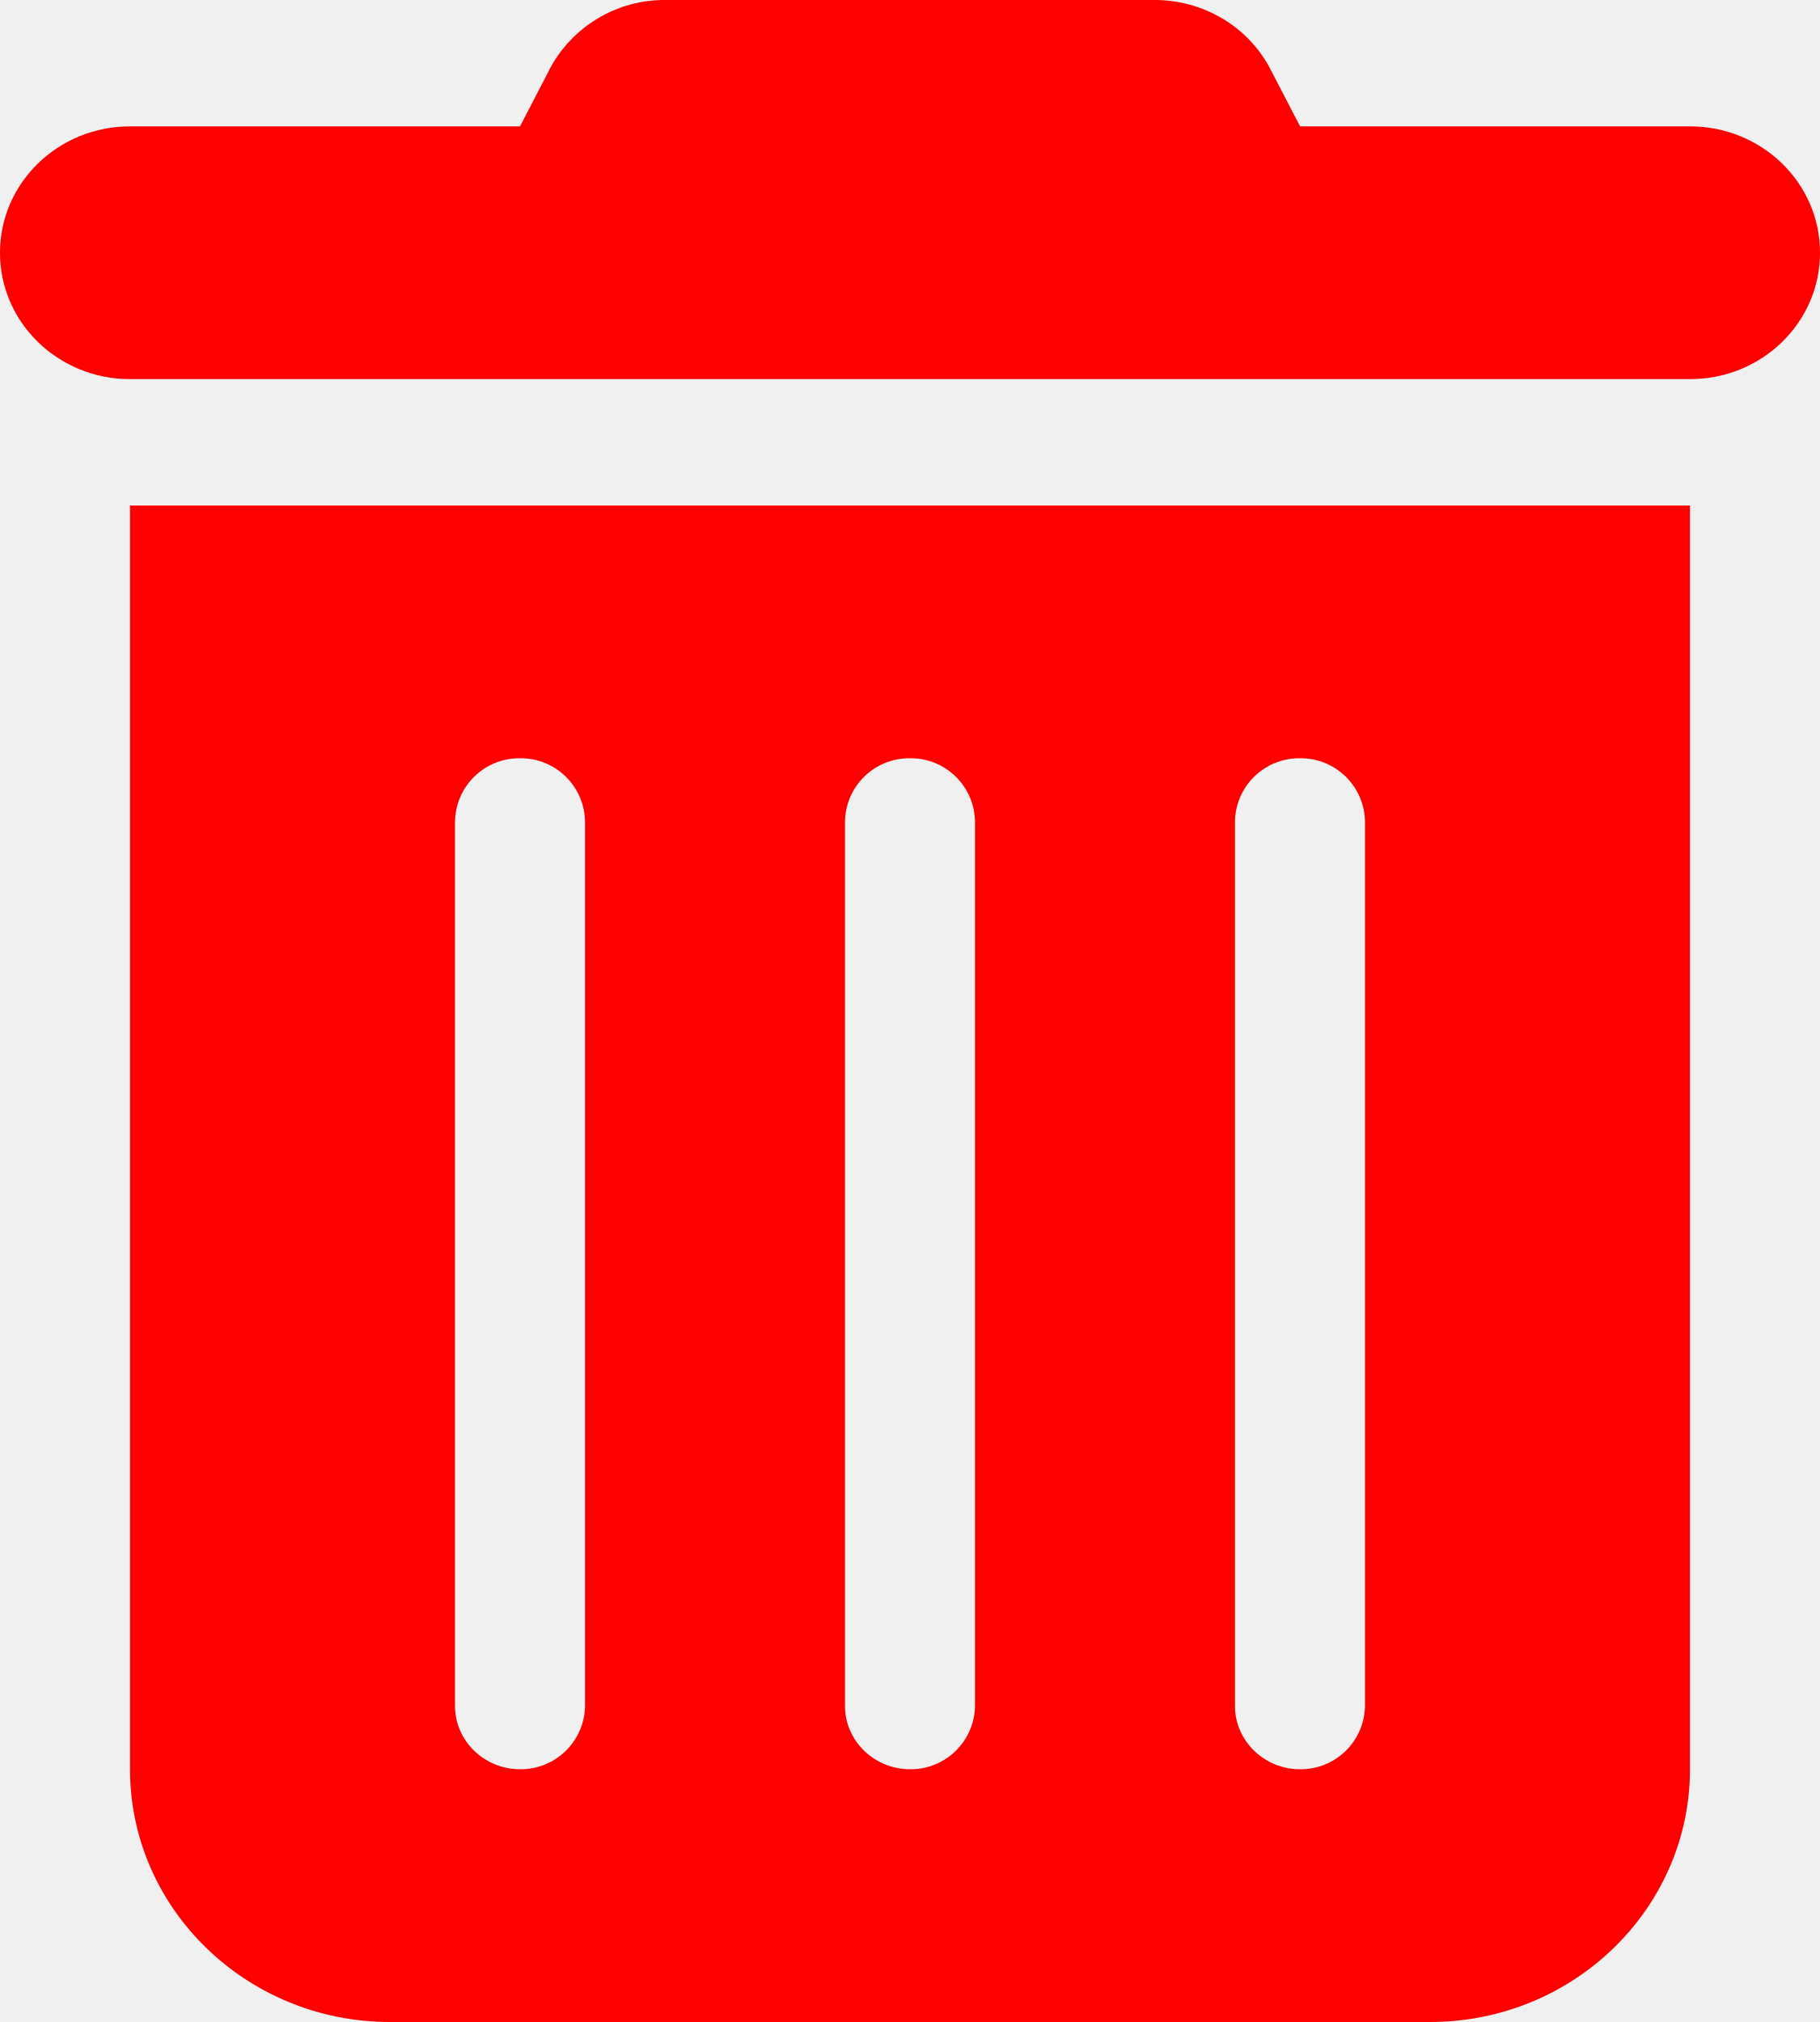
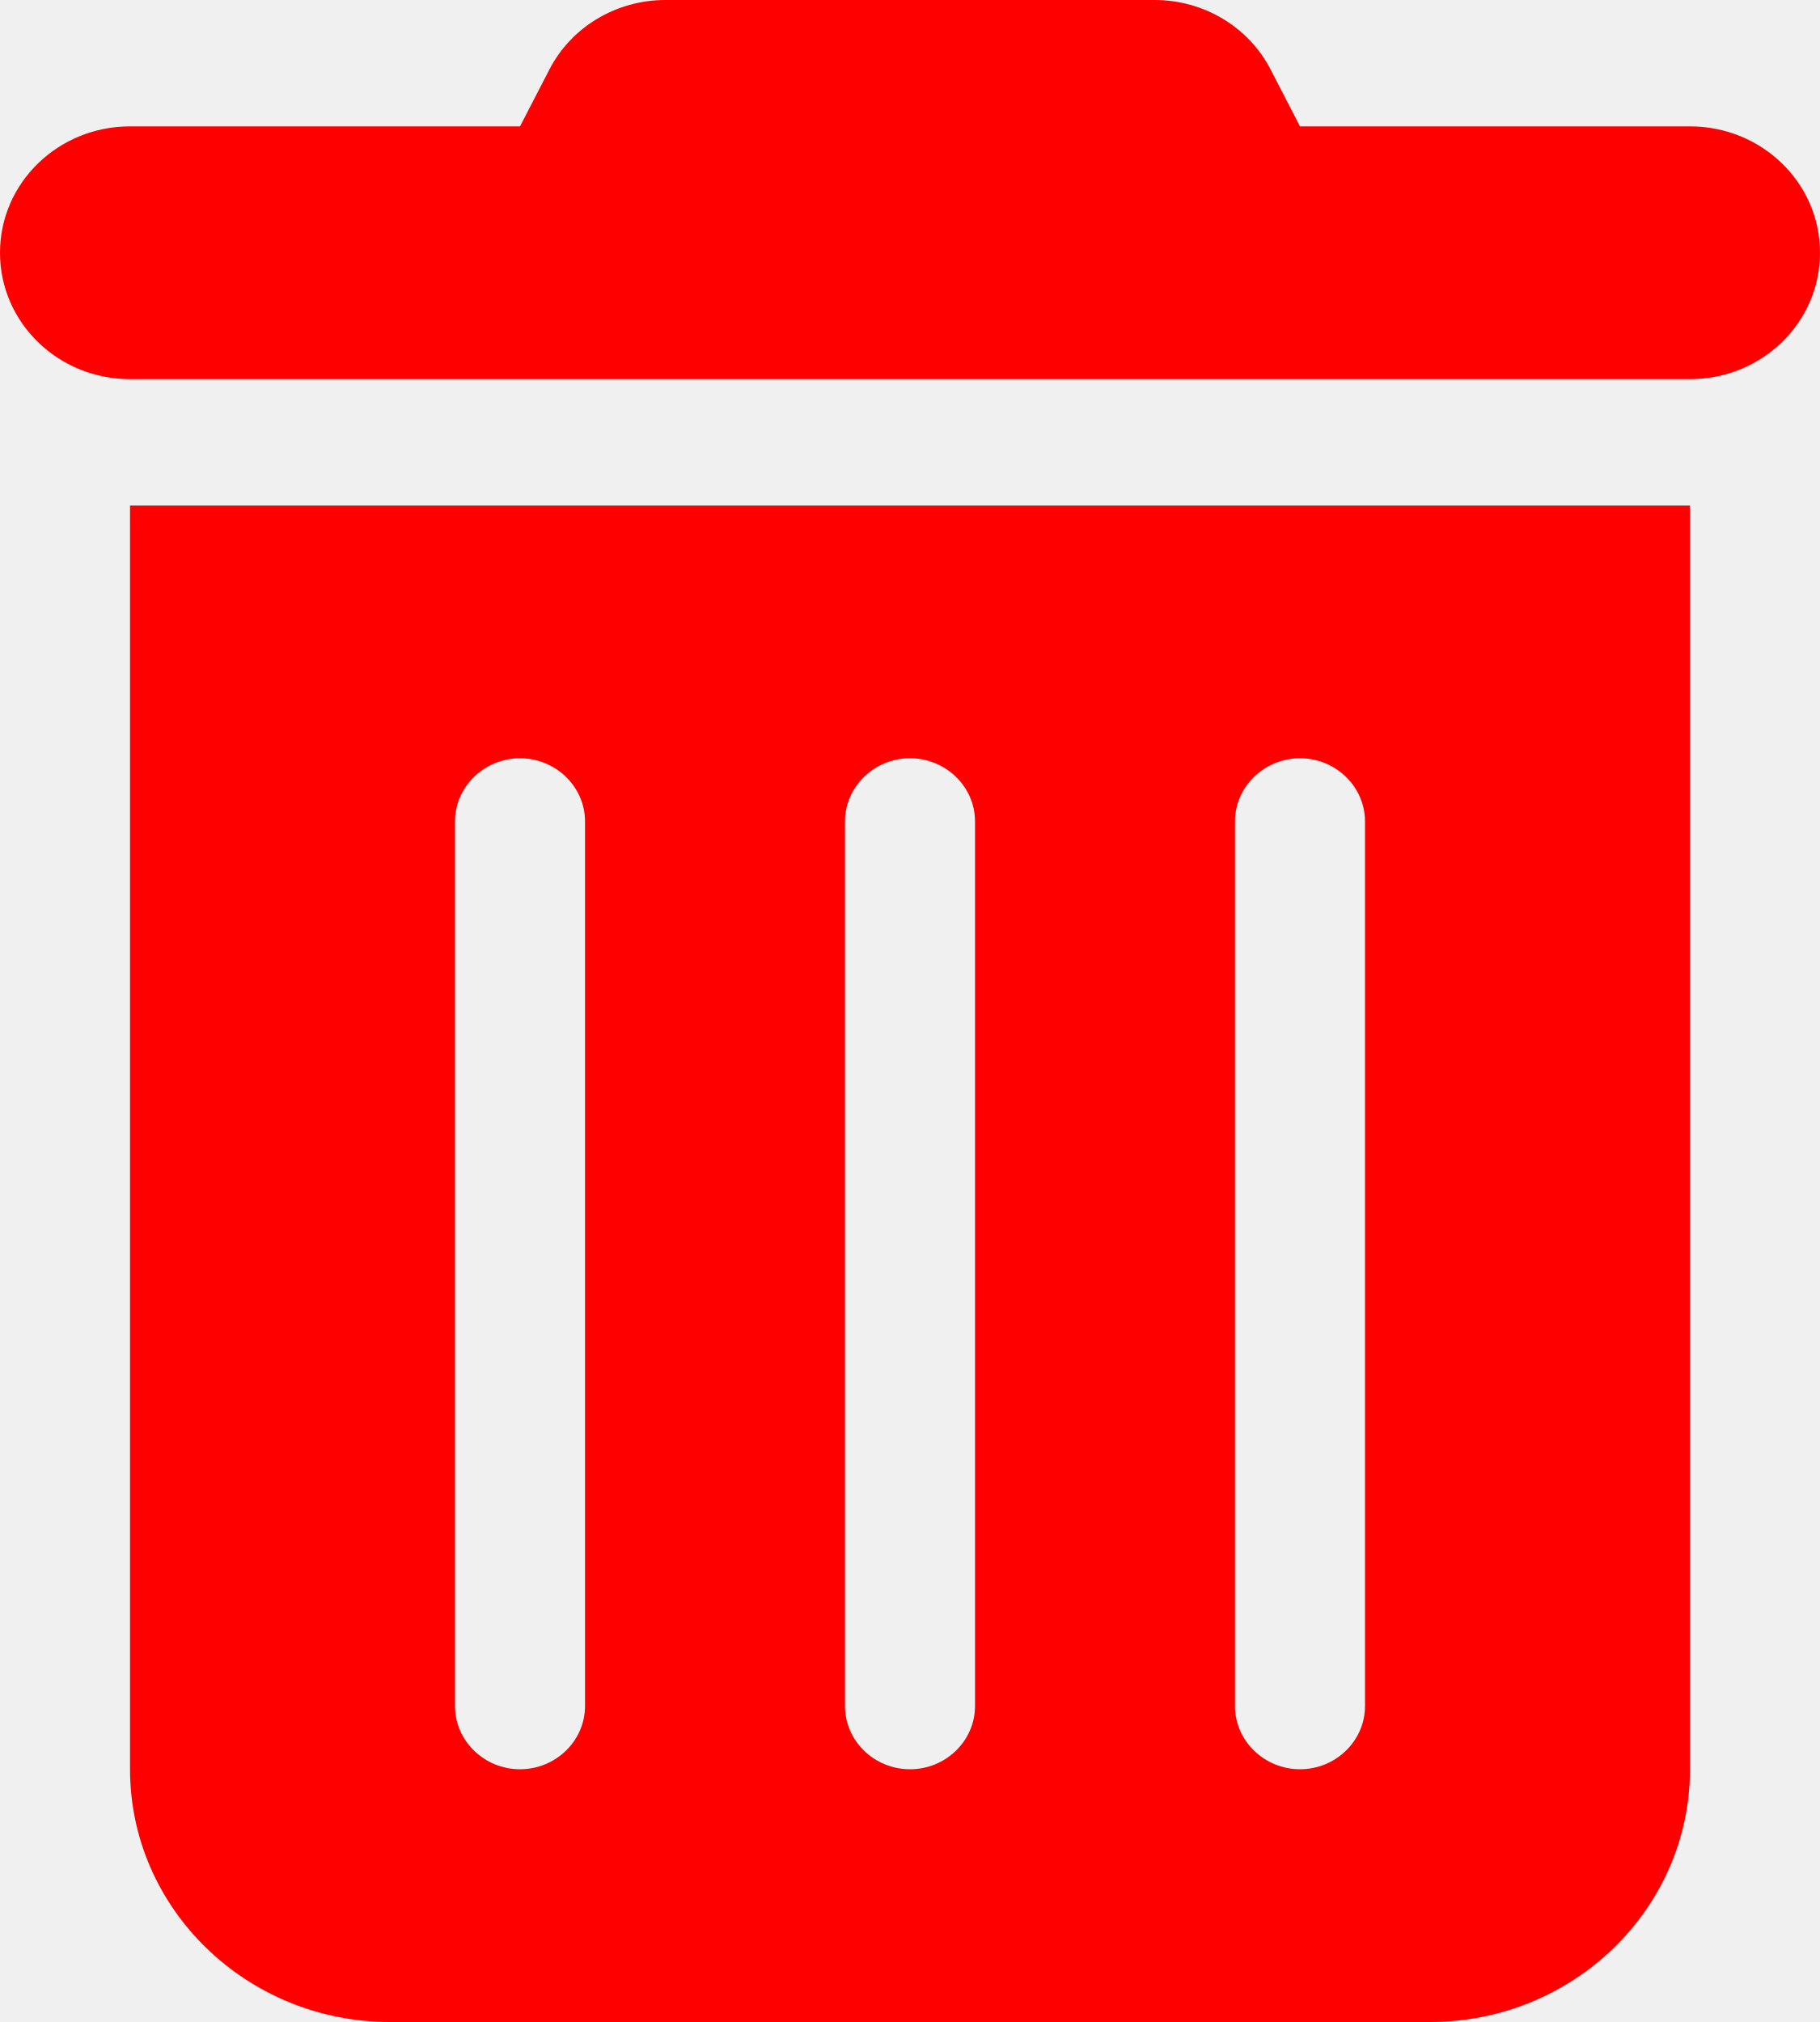
- <svg xmlns="http://www.w3.org/2000/svg" width="18" height="20" fill="none">
+ <svg xmlns="http://www.w3.org/2000/svg" width="18" height="20" viewBox="0 0 18 20" fill="none">
  <g clip-path="url(#clip0_703_243)">
-     <path d="M5.432.691A1.285 1.285 0 016.582 0h4.837c.486 0 .932.266 1.149.691l.29.559h3.856c.711 0 1.286.559 1.286 1.25s-.575 1.25-1.286 1.25H1.286C.575 3.75 0 3.191 0 2.5s.575-1.25 1.286-1.25h3.857l.29-.559zM1.286 5h15.428v12.5c0 1.379-1.153 2.5-2.571 2.5H3.857c-1.418 0-2.571-1.121-2.571-2.5V5zm3.857 2.5a.636.636 0 00-.643.625v8.75c0 .344.29.625.643.625a.636.636 0 00.643-.625v-8.75a.636.636 0 00-.643-.625zM9 7.5a.636.636 0 00-.643.625v8.75c0 .344.29.625.643.625a.636.636 0 00.643-.625v-8.75A.636.636 0 009 7.5zm3.857 0a.636.636 0 00-.643.625v8.75c0 .344.29.625.643.625a.636.636 0 00.643-.625v-8.75a.636.636 0 00-.643-.625z" fill="red" />
+     <path d="M5.432 0.691C5.649 0.266 6.095 0 6.581 0H11.419C11.905 0 12.351 0.266 12.568 0.691L12.857 1.25H16.714C17.425 1.25 18 1.809 18 2.5C18 3.191 17.425 3.75 16.714 3.75H1.286C0.575 3.75 0 3.191 0 2.5C0 1.809 0.575 1.25 1.286 1.25H5.143L5.432 0.691ZM1.286 5H16.714V17.5C16.714 18.879 15.561 20 14.143 20H3.857C2.439 20 1.286 18.879 1.286 17.5V5ZM5.143 7.5C4.789 7.5 4.5 7.781 4.5 8.125V16.875C4.5 17.219 4.789 17.5 5.143 17.5C5.496 17.5 5.786 17.219 5.786 16.875V8.125C5.786 7.781 5.496 7.5 5.143 7.5ZM9 7.5C8.646 7.5 8.357 7.781 8.357 8.125V16.875C8.357 17.219 8.646 17.5 9 17.5C9.354 17.5 9.643 17.219 9.643 16.875V8.125C9.643 7.781 9.354 7.5 9 7.5ZM12.857 7.5C12.504 7.5 12.214 7.781 12.214 8.125V16.875C12.214 17.219 12.504 17.5 12.857 17.5C13.211 17.5 13.5 17.219 13.5 16.875V8.125C13.5 7.781 13.211 7.5 12.857 7.5Z" fill="#FF0000" />
  </g>
  <defs>
    <clipPath id="clip0_703_243">
-       <path fill="#fff" d="M0 0h18v20H0z" />
+       <rect width="18" height="20" fill="white" />
    </clipPath>
  </defs>
</svg>
